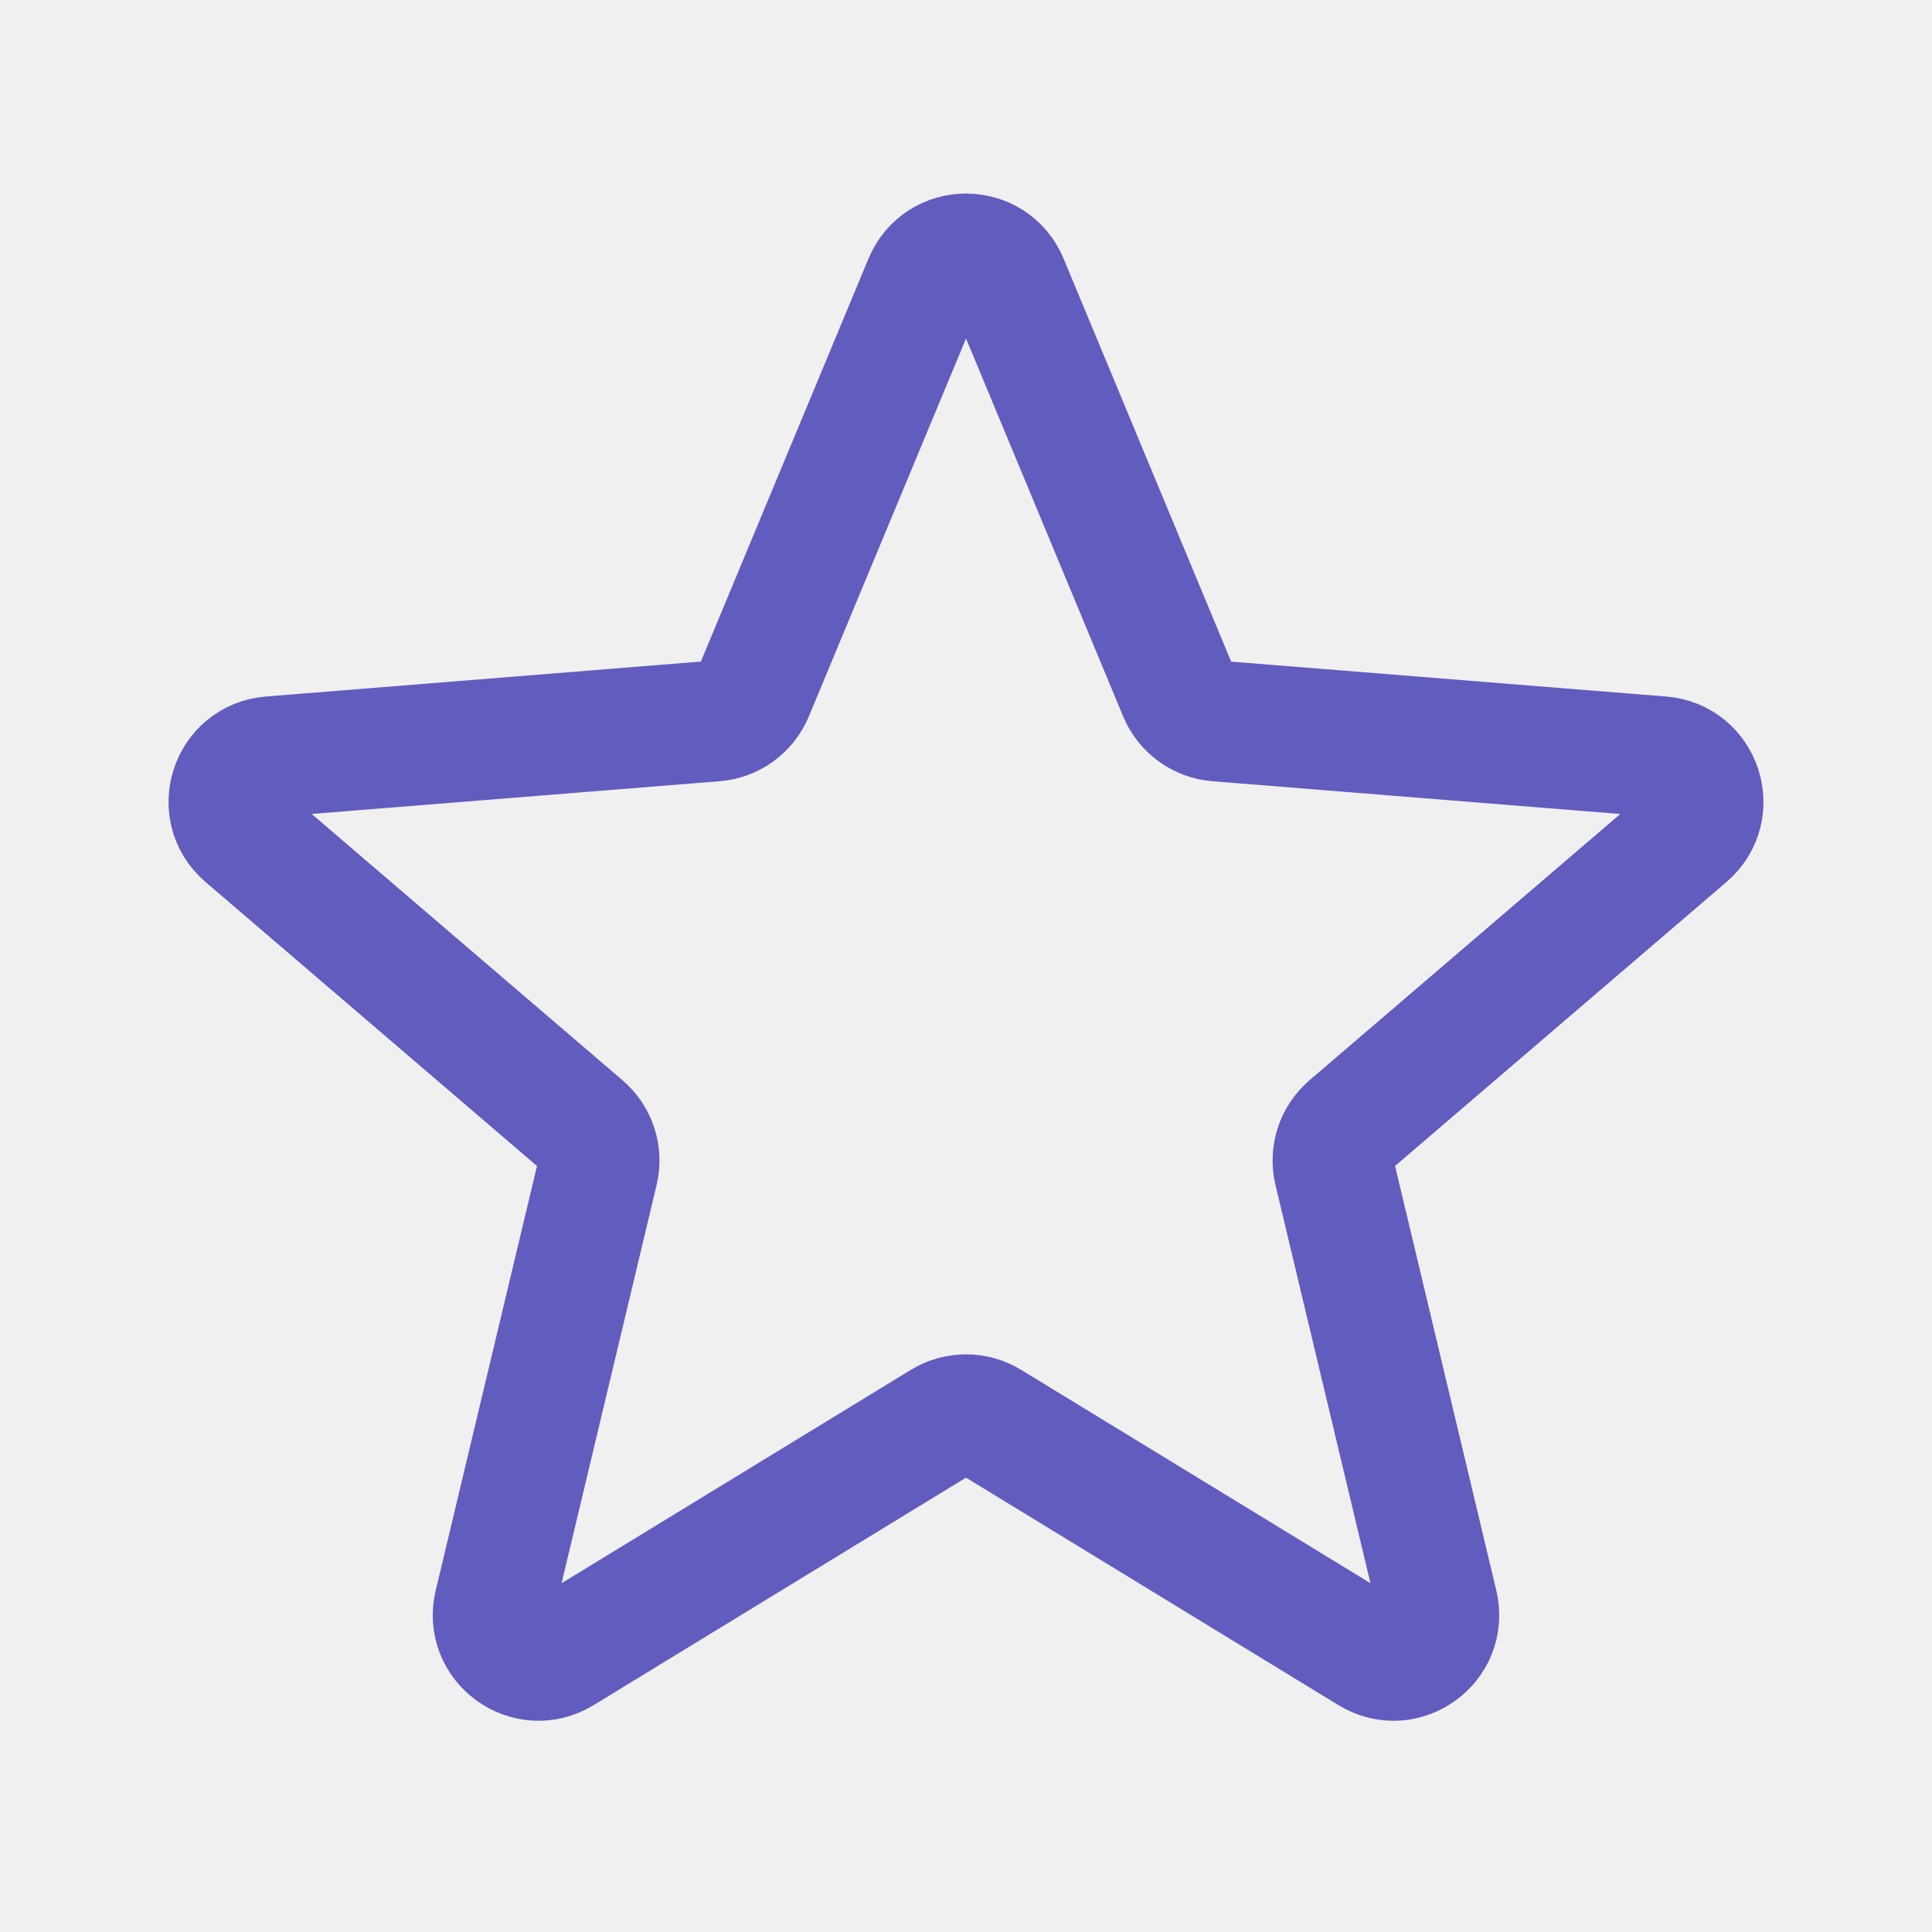
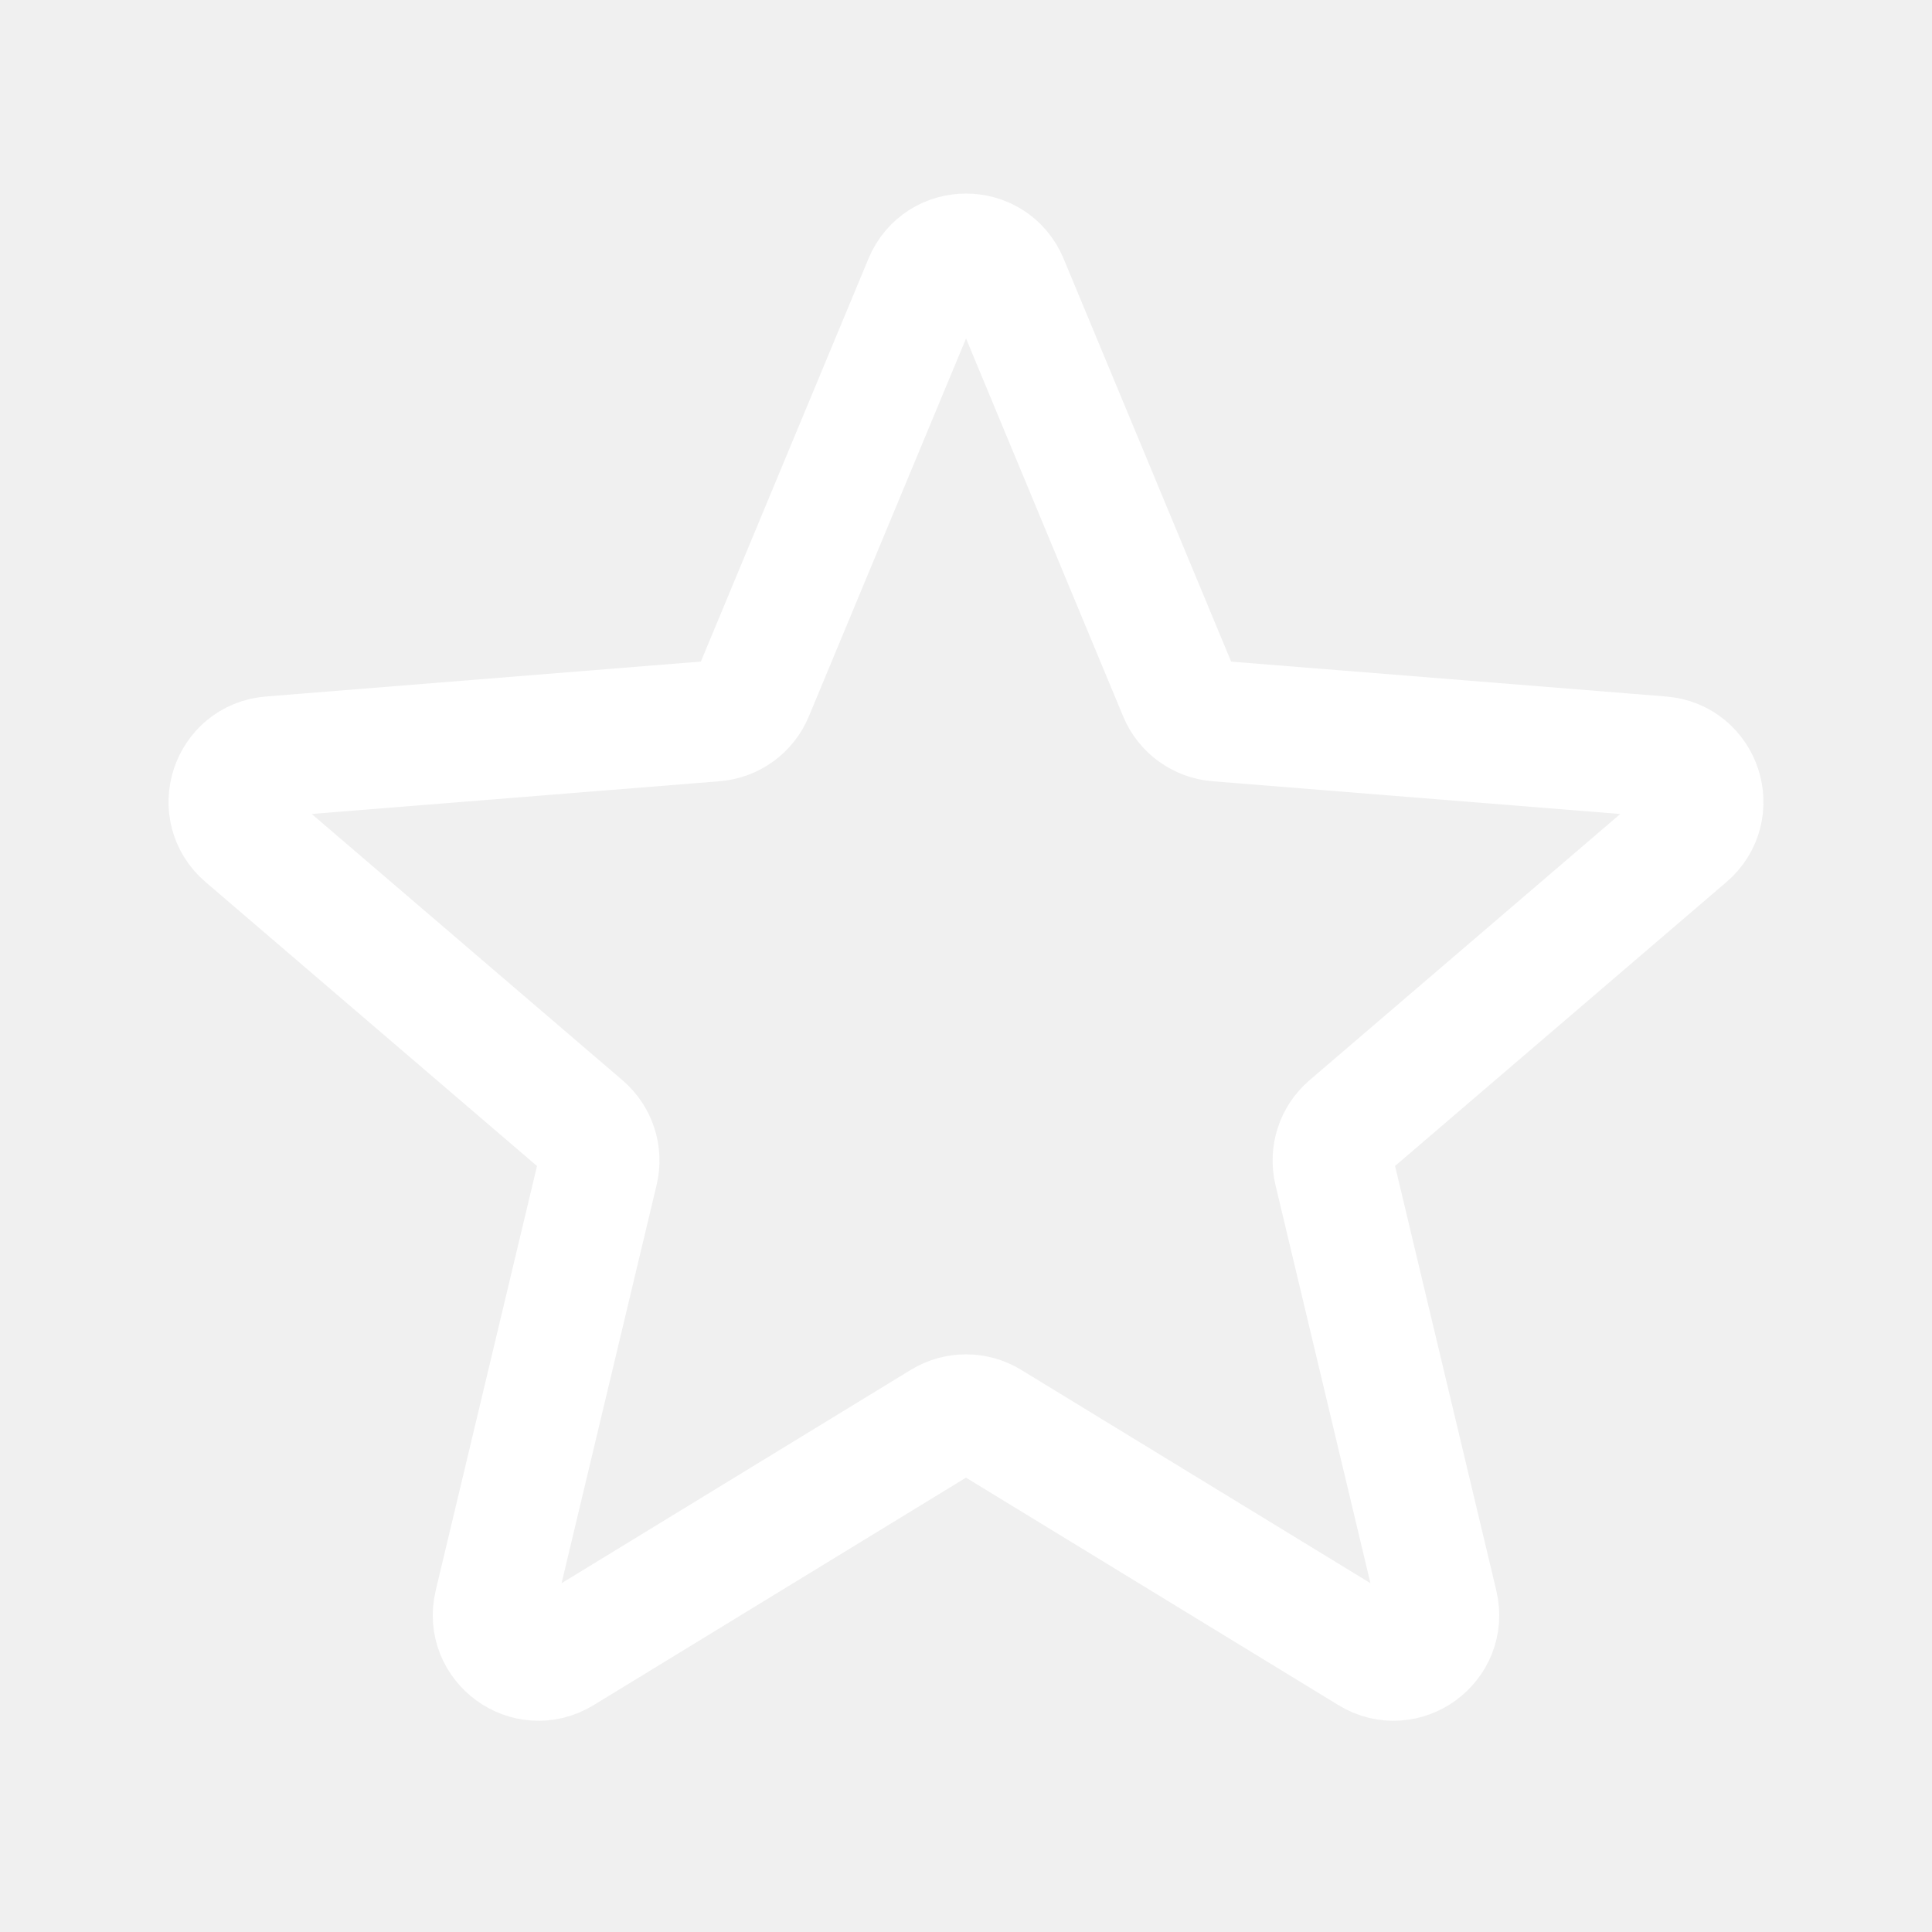
<svg xmlns="http://www.w3.org/2000/svg" width="24" height="24" viewBox="0 0 24 24" fill="none">
-   <path d="M11.481 3.501C11.673 3.039 12.327 3.039 12.52 3.501L14.645 8.612C14.726 8.807 14.91 8.94 15.12 8.957L20.638 9.4C21.137 9.44 21.339 10.062 20.959 10.387L16.755 13.989C16.595 14.126 16.525 14.341 16.574 14.547L17.858 19.931C17.974 20.418 17.445 20.803 17.018 20.542L12.293 17.656C12.113 17.547 11.887 17.547 11.707 17.656L6.983 20.542C6.556 20.803 6.026 20.418 6.142 19.931L7.427 14.547C7.476 14.341 7.406 14.126 7.245 13.989L3.041 10.387C2.661 10.062 2.863 9.44 3.362 9.4L8.88 8.957C9.091 8.94 9.274 8.807 9.355 8.612L11.481 3.501Z" stroke="#625CBF" stroke-width="1.5" stroke-linecap="round" stroke-linejoin="round" />
+   <path d="M11.481 3.501C11.673 3.039 12.327 3.039 12.52 3.501L14.645 8.612C14.726 8.807 14.91 8.94 15.12 8.957L20.638 9.4C21.137 9.44 21.339 10.062 20.959 10.387L16.755 13.989C16.595 14.126 16.525 14.341 16.574 14.547L17.858 19.931C17.974 20.418 17.445 20.803 17.018 20.542L12.293 17.656C12.113 17.547 11.887 17.547 11.707 17.656L6.983 20.542C6.556 20.803 6.026 20.418 6.142 19.931L7.427 14.547C7.476 14.341 7.406 14.126 7.245 13.989L3.041 10.387C2.661 10.062 2.863 9.44 3.362 9.4L8.88 8.957C9.091 8.94 9.274 8.807 9.355 8.612L11.481 3.501Z" stroke="#FFFFFF" stroke-width="1.5" stroke-linecap="round" stroke-linejoin="round" />
</svg>
